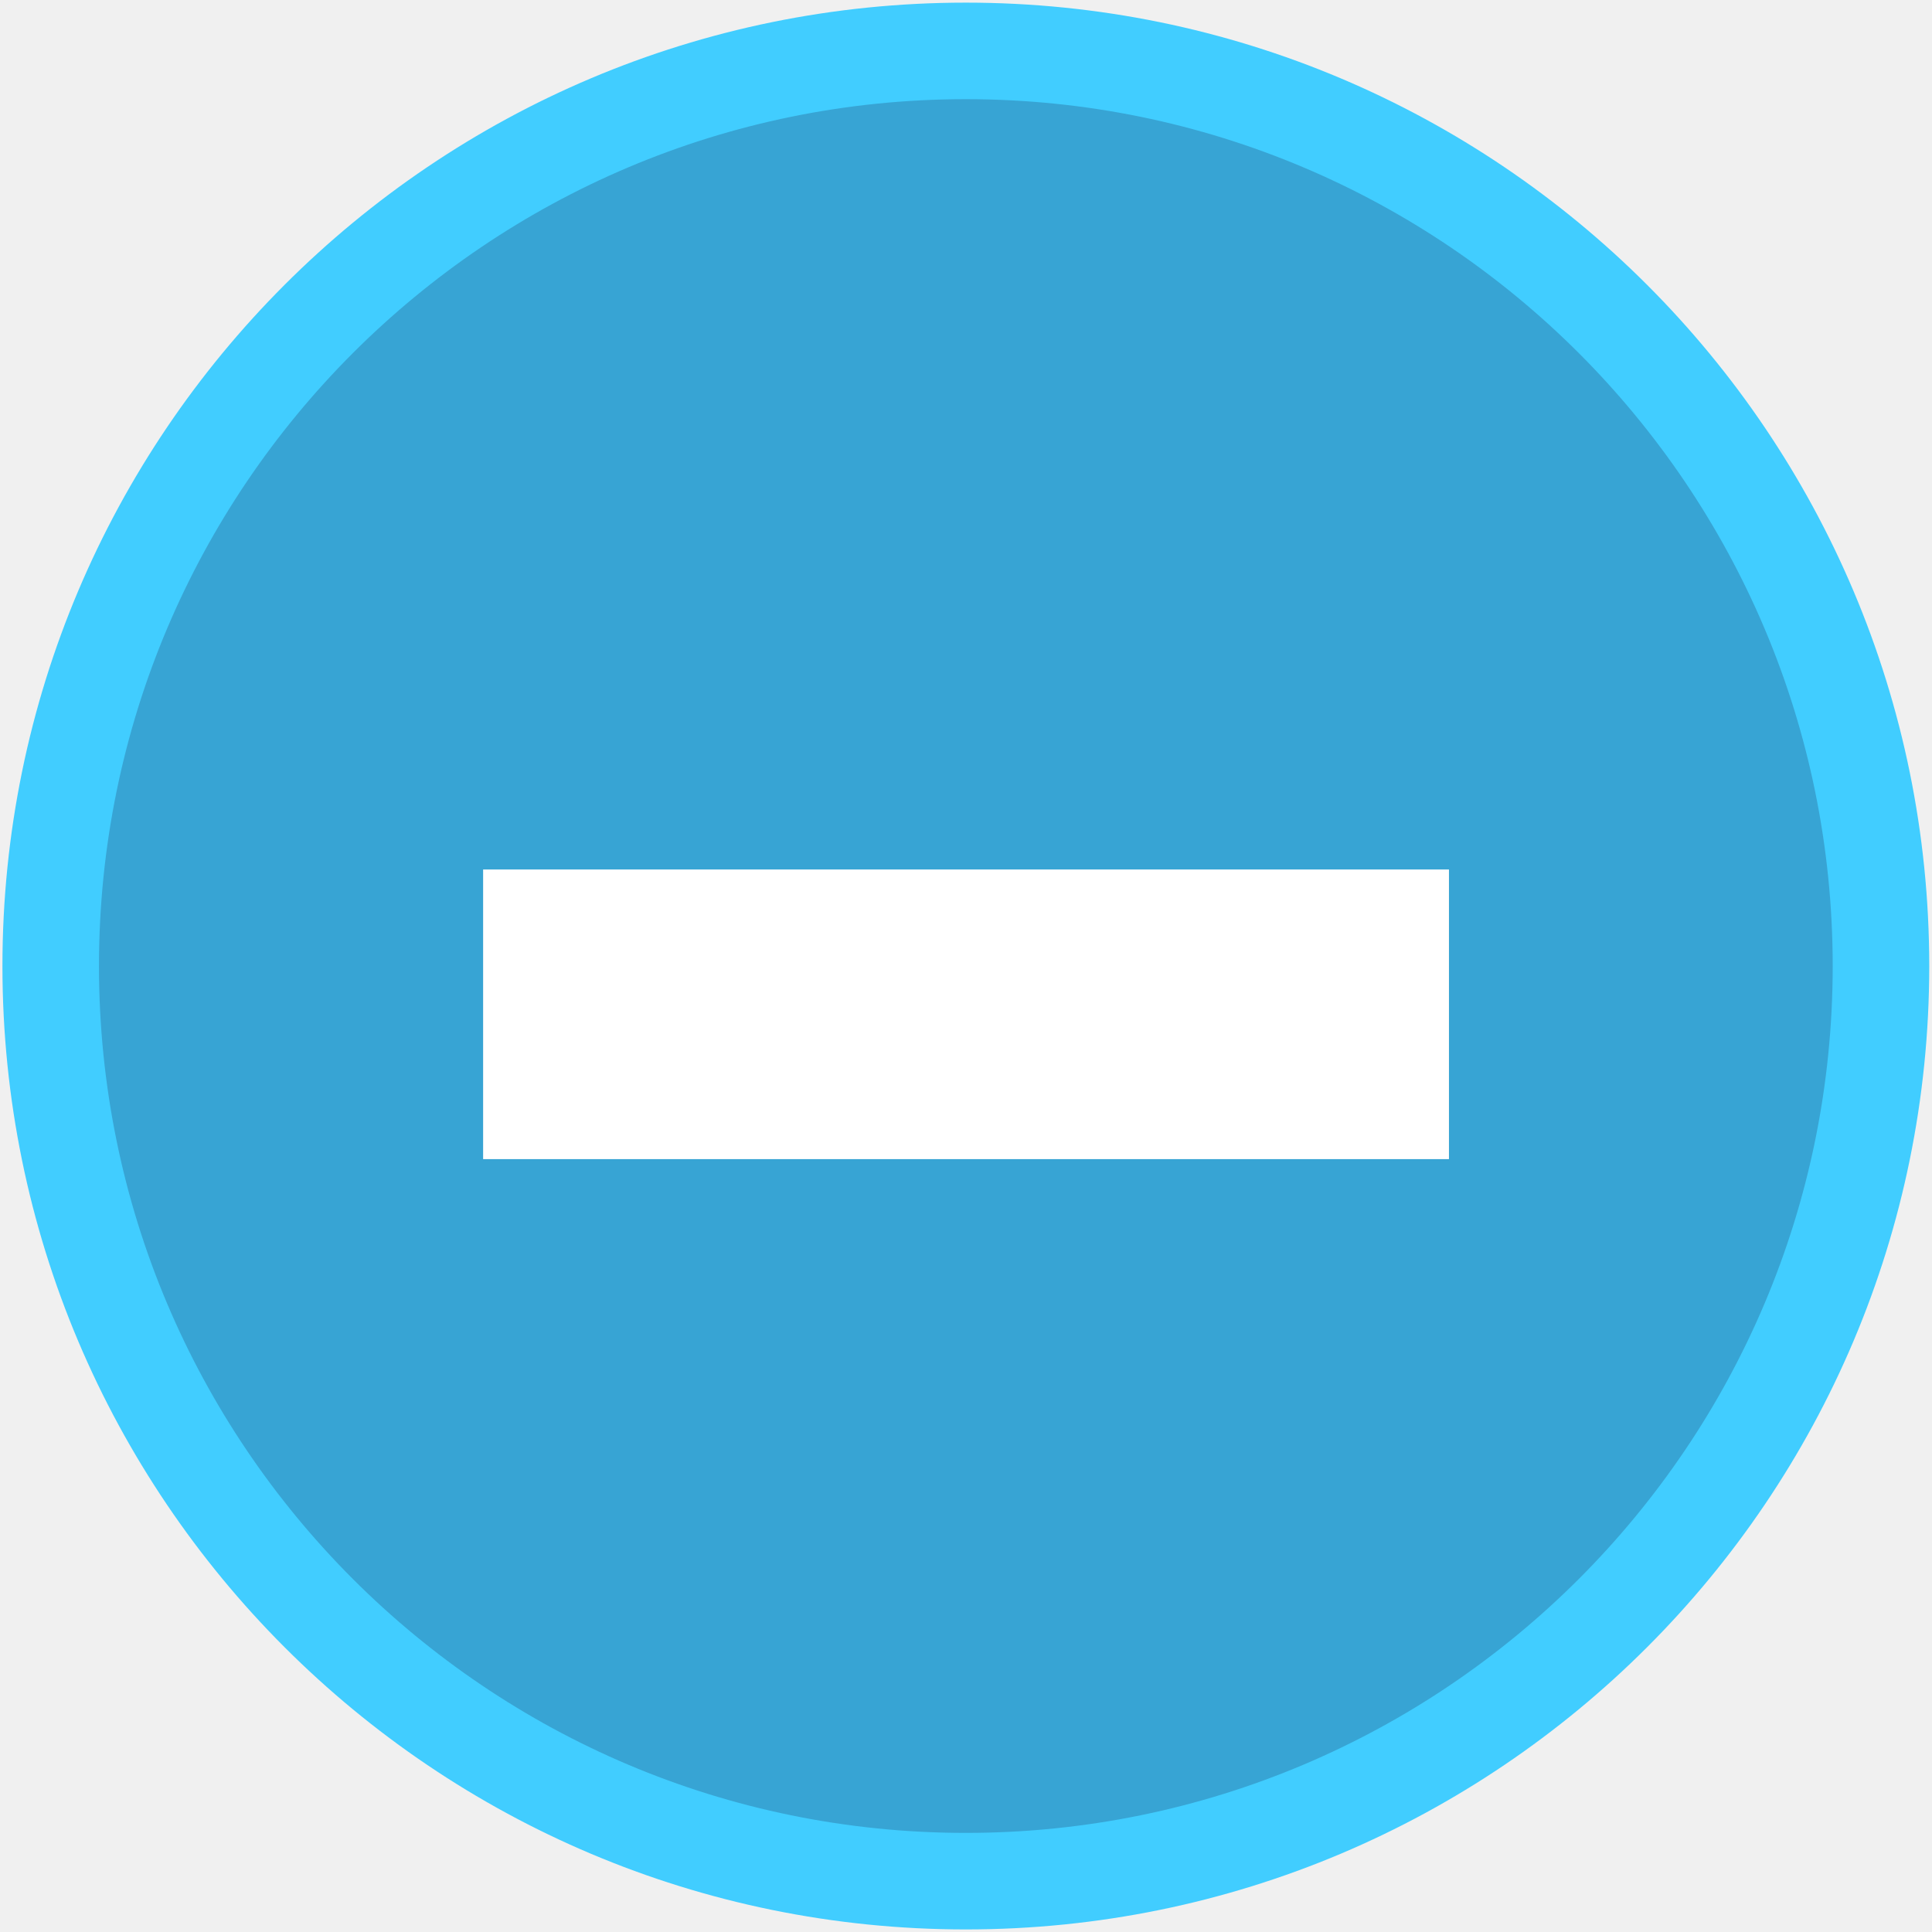
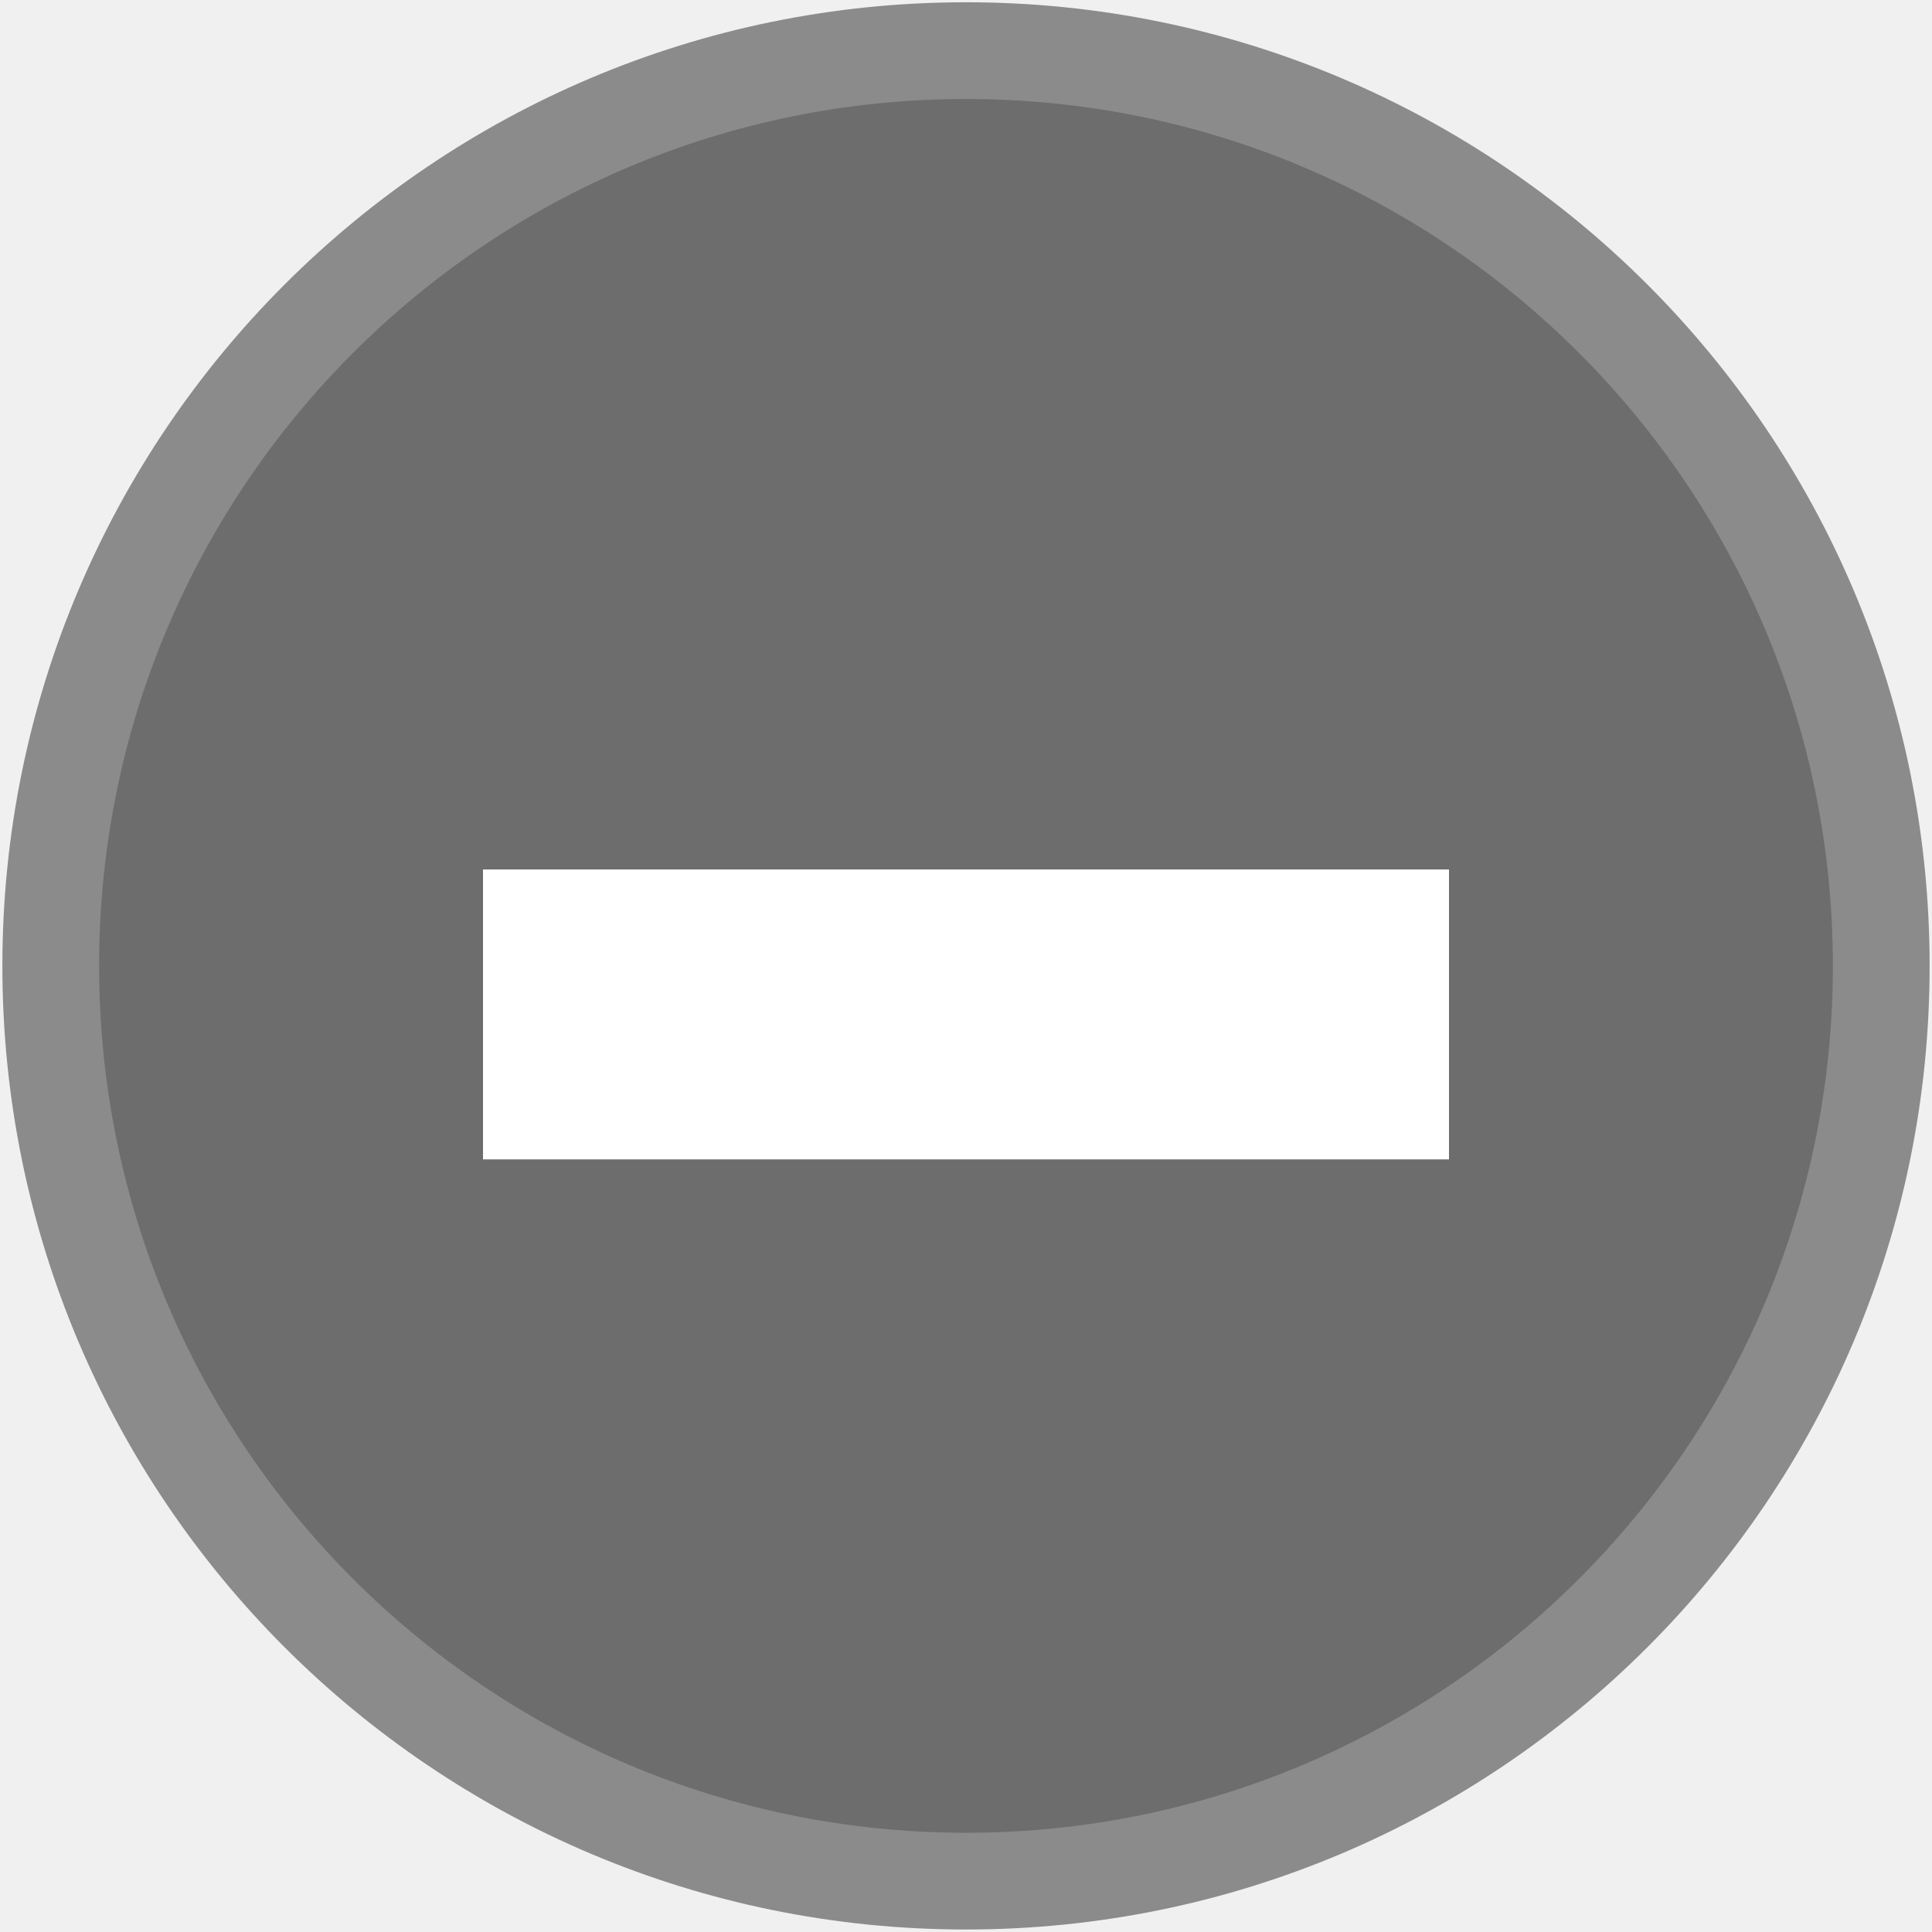
<svg xmlns="http://www.w3.org/2000/svg" id="svg8" version="1.1" viewBox="0 0 5.292 5.292" height="20" width="20">
  <defs id="defs2" />
-   <g transform="matrix(1.111111,0,0,1.111111,1.6391275e-8,-324.7083)" id="layer1">
-     <circle r="2.256" cy="294.619" cx="2.381" id="path815" style="opacity:1;fill:#37a4d4;fill-opacity:1;stroke:#41cdff;stroke-width:0.238;stroke-linecap:round;stroke-linejoin:miter;stroke-miterlimit:4;stroke-dasharray:none;stroke-opacity:1;paint-order:markers fill stroke" />
-     <path style="opacity:1;fill:#ffffff;fill-opacity:1;stroke:none;stroke-width:0.208;stroke-linecap:round;stroke-linejoin:miter;stroke-miterlimit:4;stroke-dasharray:none;stroke-opacity:1;paint-order:markers fill stroke" d="m 1.191,294.381 h 2.381 v 0.714 H 1.191 Z" id="rect1265" />
+   <g transform="translate(0,-291.7083)" id="layer1">
+     <circle r="2.507" cy="294.354" cx="2.646" id="path815" style="opacity:1;fill:#6d6d6d;fill-opacity:1;stroke:#8b8b8b;stroke-width:0.265;stroke-linecap:round;stroke-linejoin:miter;stroke-miterlimit:4;stroke-dasharray:none;stroke-opacity:1;paint-order:markers fill stroke" />
+     <path id="rect1265" d="m 1.323,294.09 2.646,0 0,0.794 -2.646,0 z" style="opacity:1;fill:#ffffff;fill-opacity:1;stroke:none;stroke-width:0.208;stroke-linecap:round;stroke-linejoin:miter;stroke-miterlimit:4;stroke-dasharray:none;stroke-opacity:1;paint-order:markers fill stroke" />
  </g>
</svg>
